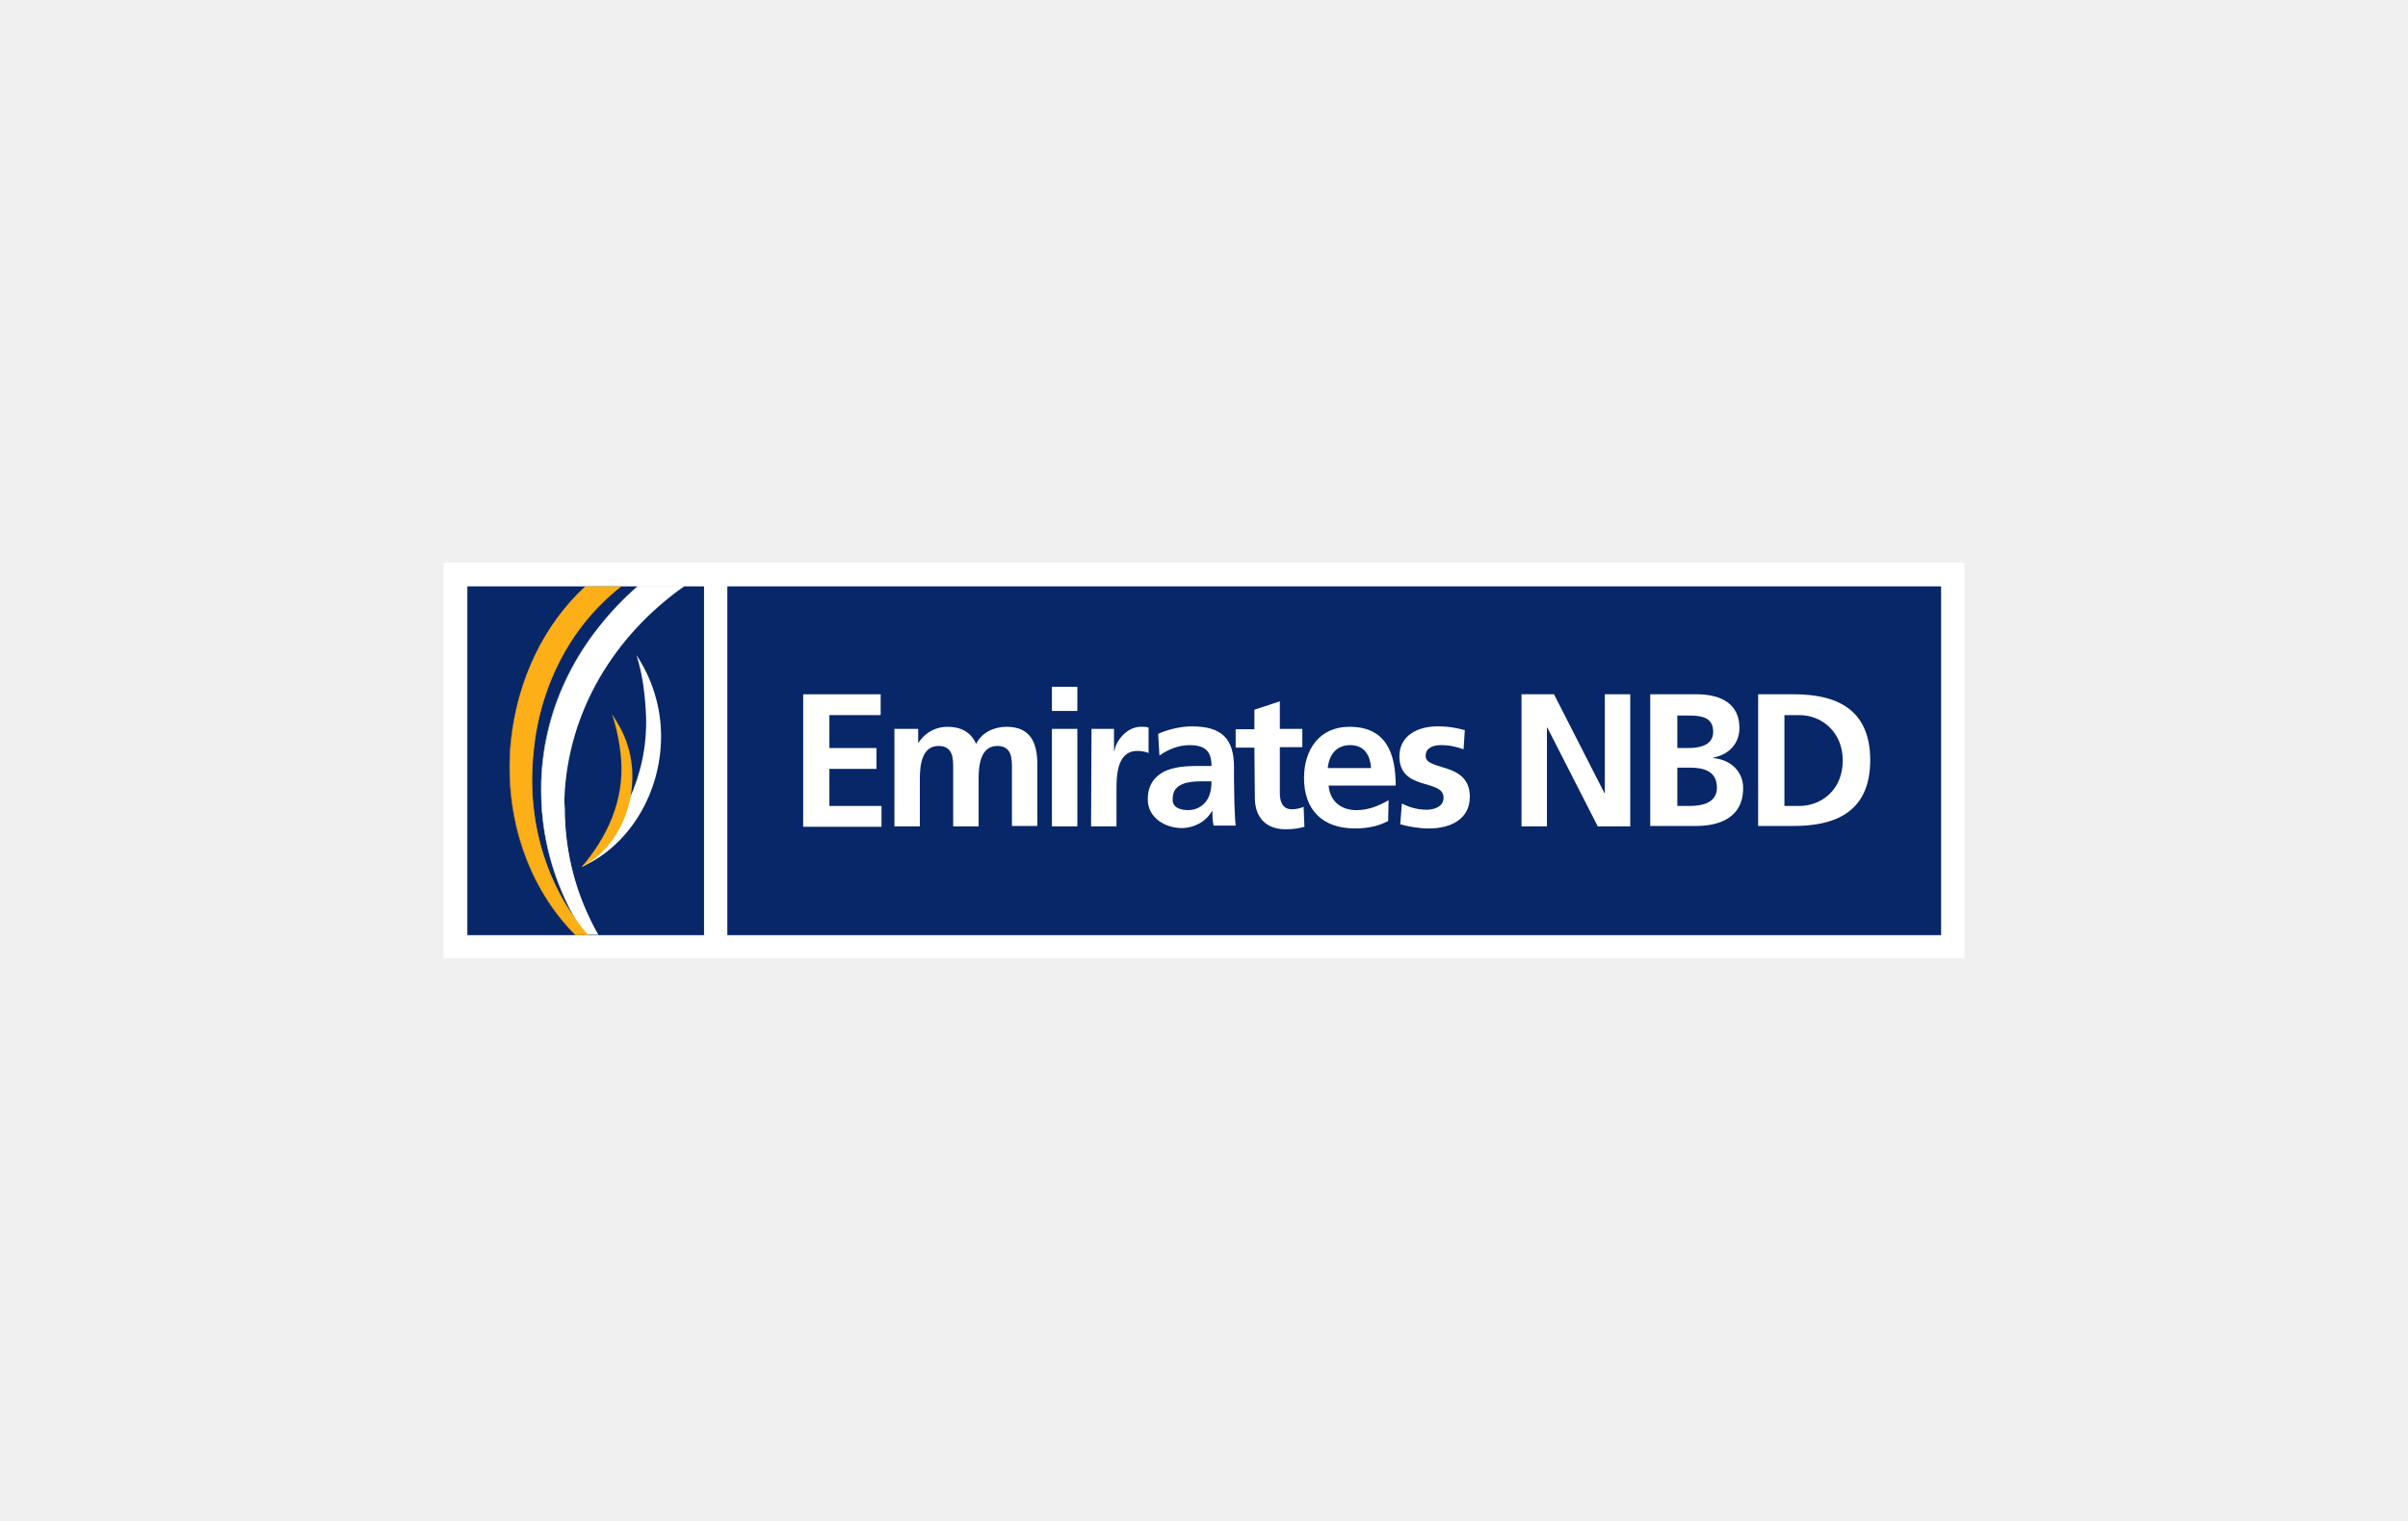
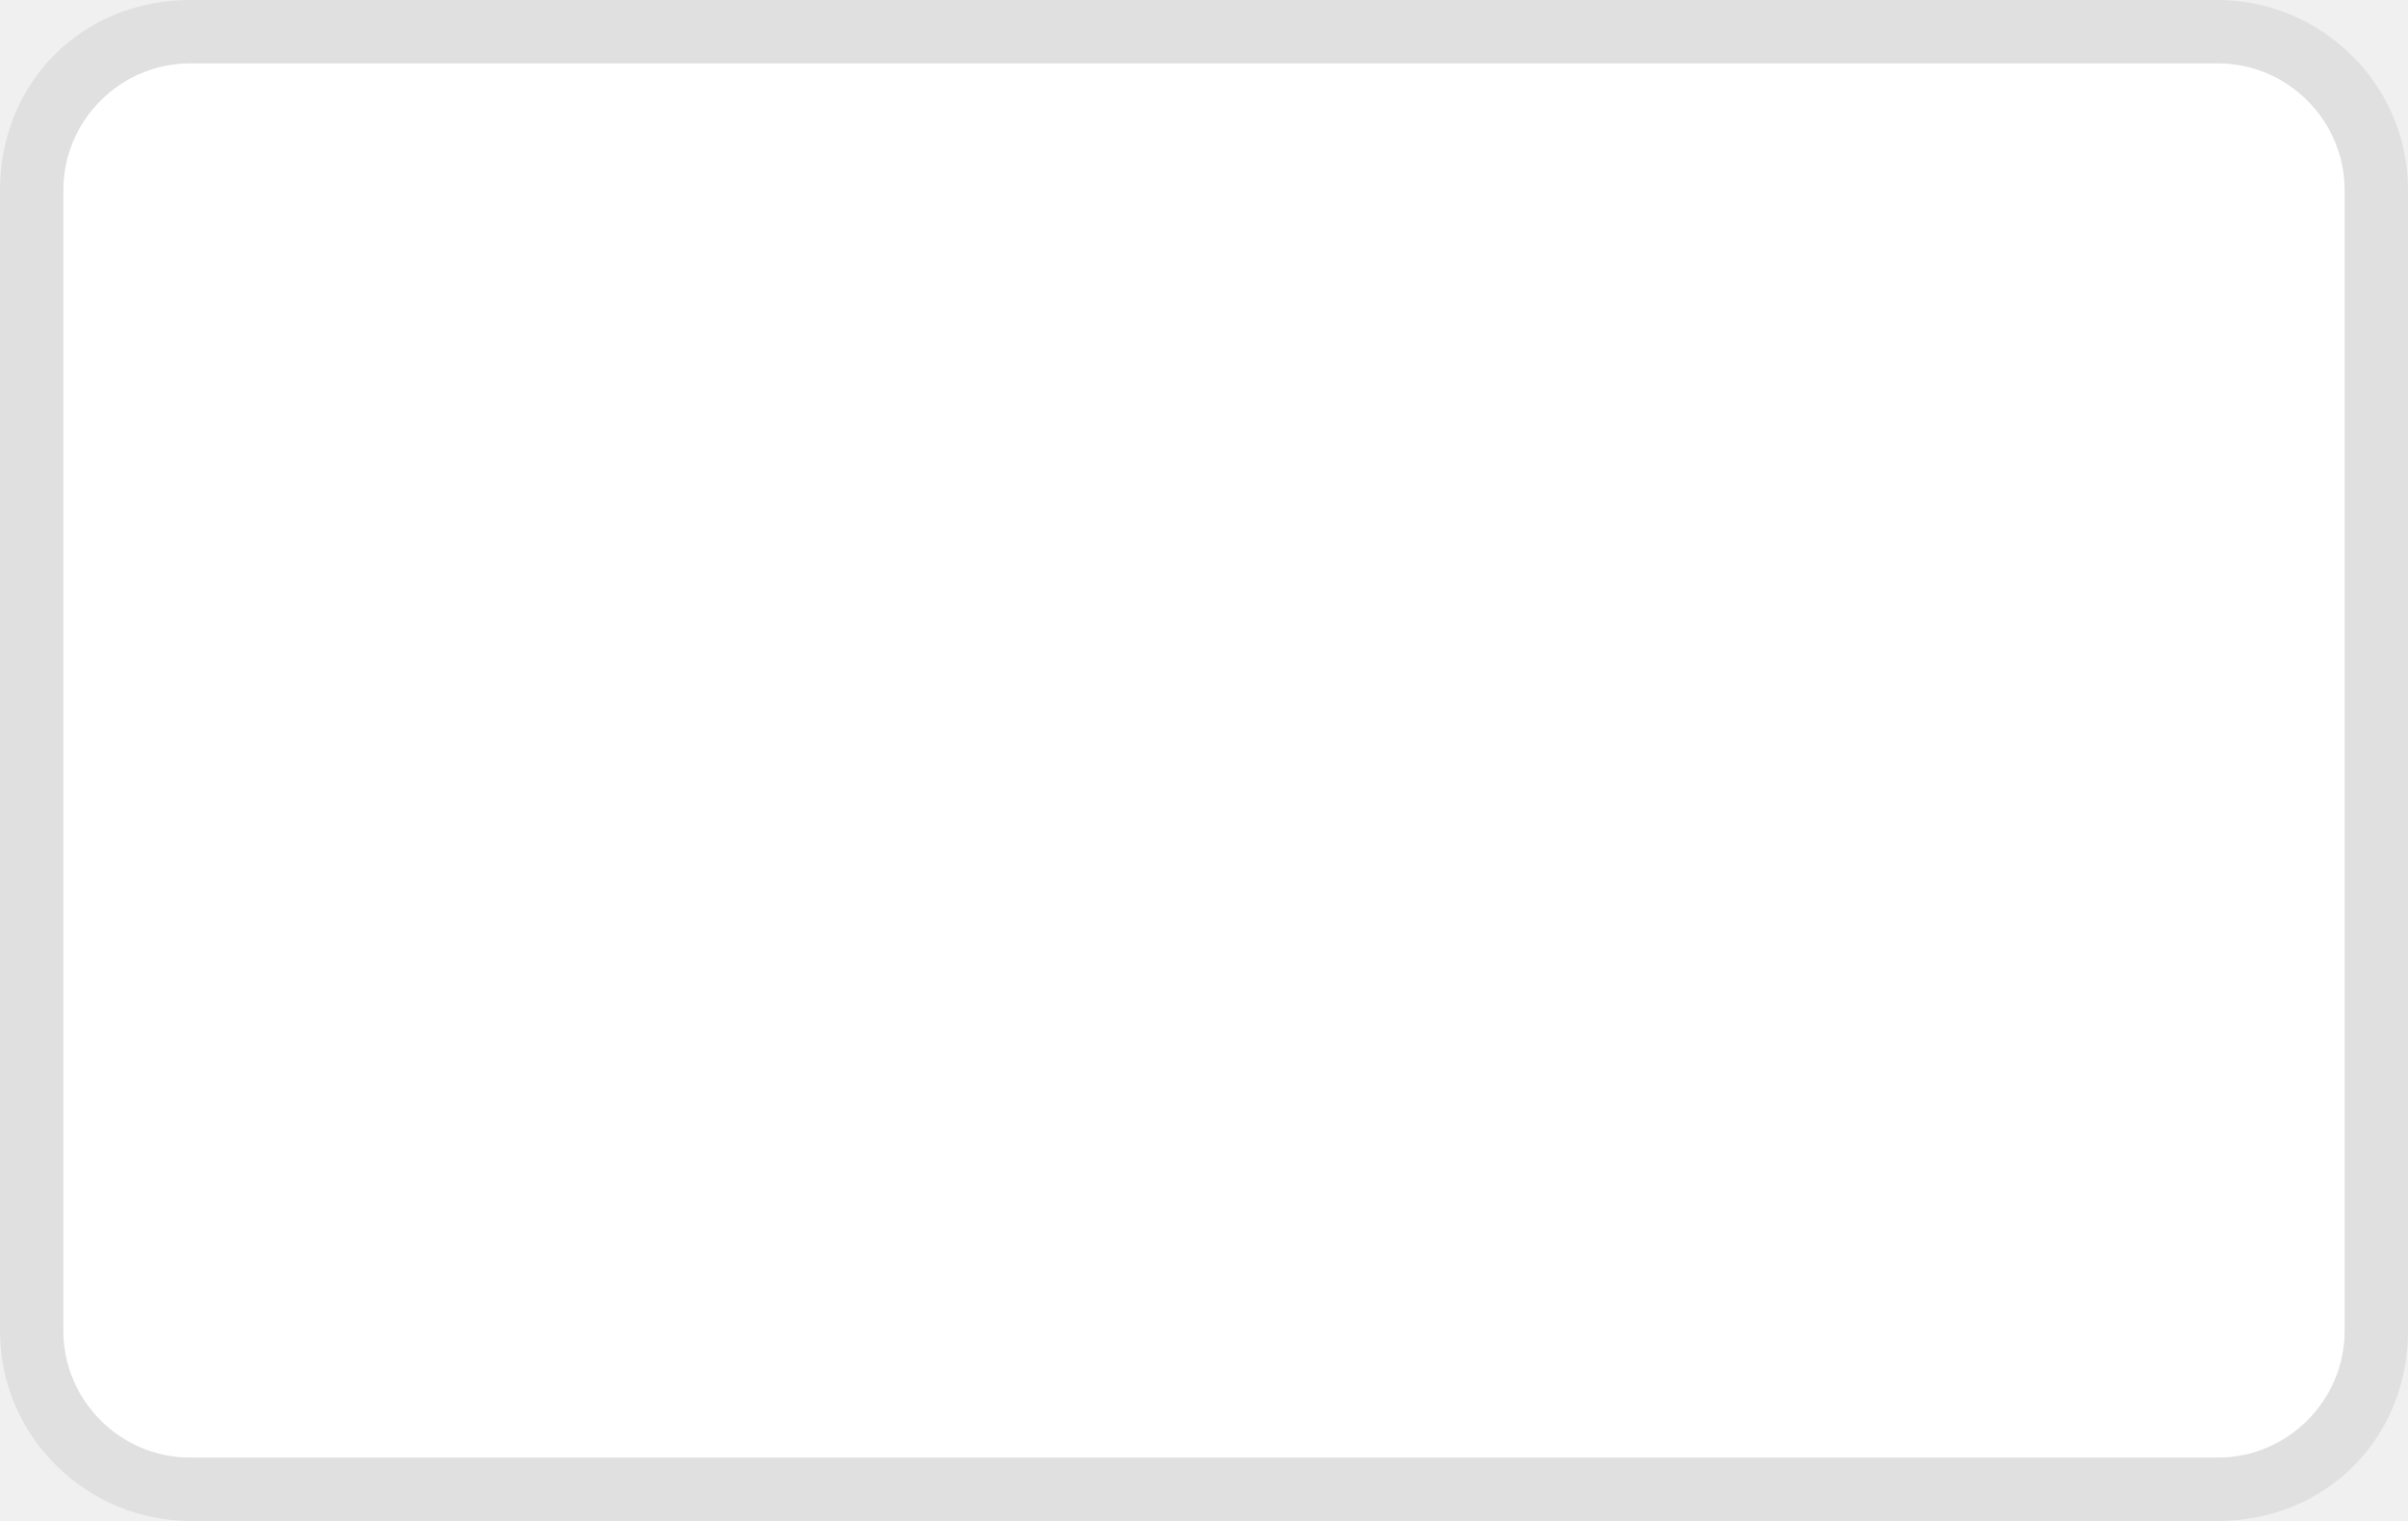
- <svg xmlns="http://www.w3.org/2000/svg" xml:space="preserve" role="img" id="pi-nbd-Layer_1" width="38" height="24" x="0" y="0" aria-labelledby="pi-nbd" style="enable-background:new 0 0 512 512" version="1.1" viewBox="0 0 512 512">
+ <svg xmlns="http://www.w3.org/2000/svg" xml:space="preserve" role="img" id="pi-nbd-Layer_1" width="38" height="24" x="0" y="0" aria-labelledby="pi-nbd" style="enable-background:new 0 0 512 512" version="1.1" viewBox="0 0 38 24">
+   <path fill="#000" opacity=".07" d="M35 0H3C1.3 0 0 1.3 0 3v18c0 1.7 1.4 3 3 3h32c1.7 0 3-1.3 3-3V3c0-1.7-1.4-3-3-3z" />
+   <path fill="#fff" d="M35 1c1.1 0 2 .9 2 2v18c0 1.1-.9 2-2 2H3c-1.1 0-2-.9-2-2V3c0-1.1.9-2 2-2h32" />
  <style>.st0{fill:#fff}.st1{fill:#072769}.st2{fill:#fcaf17}</style>
  <g id="pi-nbd-XMLID_1_">
    <path id="pi-nbd-XMLID_2_" d="M0 189.39h512v133.12H0z" class="st0" />
    <path id="pi-nbd-XMLID_3_" d="M8 197.39h79.68V314.8H8z" class="st1" />
    <path id="pi-nbd-XMLID_4_" d="M95.53 197.39h408.62V314.8H95.53z" class="st1" />
    <path id="pi-nbd-XMLID_5_" d="M121.06 233.72h26.09v7.01h-17.26v11.08h15.85v7.02h-15.85v12.48h17.54v7.01h-26.37z" class="st0" />
    <path id="pi-nbd-XMLID_6_" d="M151.78 245.36h8v4.63h.14c2.67-4.07 6.59-5.33 9.68-5.33 4.49 0 7.86 1.68 9.68 5.75 1.96-3.93 6.17-5.75 10.24-5.75 8.14 0 10.38 5.47 10.38 12.76v20.62h-8.56v-19.5c0-3.09 0-7.43-4.91-7.43-5.75 0-6.31 6.73-6.31 11.08v15.99h-8.56v-19.64c0-3.09 0-7.43-4.91-7.43-5.75 0-6.31 6.73-6.31 11.08v15.99h-8.56v-32.82z" class="st0" />
    <path id="pi-nbd-XMLID_7_" d="M204.8 231.19h8.56v8.14h-8.56v-8.14zm0 14.17h8.56v32.82h-8.56v-32.82z" class="st0" />
    <path id="pi-nbd-XMLID_10_" d="M218.13 245.36h7.57v7.43h.14c.42-3.09 3.93-8.14 8.98-8.14.84 0 1.68 0 2.52.28v8.56c-.84-.42-2.38-.7-3.79-.7-7.01 0-7.01 8.7-7.01 13.33v12.06h-8.56l.15-32.82z" class="st0" />
    <path id="pi-nbd-XMLID_11_" d="M240.57 247.04c3.37-1.54 7.72-2.52 11.36-2.52 9.96 0 14.17 4.07 14.17 13.75v4.21c0 3.23.14 5.75.14 8.14.14 2.52.14 4.77.42 7.29h-7.43c-.42-1.68-.42-3.93-.42-4.91h-.14c-1.96 3.65-6.17 5.75-10.1 5.75-5.75 0-11.5-3.51-11.5-9.68 0-4.91 2.38-7.72 5.61-9.4 3.23-1.54 7.43-1.82 11.08-1.82h4.77c0-5.19-2.38-7.01-7.43-7.01-3.65 0-7.15 1.4-10.1 3.51l-.43-7.31zm10.1 25.67c2.52 0 4.63-1.12 6.03-2.95 1.4-1.82 1.82-4.21 1.82-6.73h-3.65c-3.79 0-9.4.56-9.4 5.75-.27 2.81 2.11 3.93 5.2 3.93z" class="st0" />
    <path id="pi-nbd-XMLID_14_" d="M272.97 251.67h-6.31v-6.17h6.31v-6.59l8.56-2.81v9.26h7.57v6.17h-7.57v15.43c0 2.81.84 5.47 4.07 5.47 1.54 0 3.09-.42 3.93-.84l.28 6.73c-1.82.56-3.79.84-6.31.84-6.73 0-10.38-4.07-10.38-10.66l-.15-16.83z" class="st0" />
    <path id="pi-nbd-XMLID_15_" d="M318 276.36c-3.09 1.68-6.73 2.52-11.22 2.52-10.8 0-17.11-6.17-17.11-16.97 0-9.4 5.05-17.25 15.29-17.25 12.06 0 15.57 8.42 15.57 19.78h-22.58c.42 5.19 4.07 8.28 9.4 8.28 4.07 0 7.72-1.54 10.8-3.37l-.15 7.01zm-5.75-17.81c-.28-4.07-2.1-7.72-7.01-7.72-4.77 0-7.15 3.37-7.57 7.72h14.58z" class="st0" />
    <path id="pi-nbd-XMLID_18_" d="M343.39 252.23c-2.52-.84-4.49-1.4-7.72-1.4-2.38 0-5.05.84-5.05 3.65 0 5.19 14.87 1.82 14.87 13.75 0 7.72-6.73 10.66-13.75 10.66-3.23 0-6.59-.56-9.68-1.4l.56-7.01c2.67 1.4 5.47 2.1 8.42 2.1 2.1 0 5.61-.84 5.61-4.07 0-6.45-14.87-2.1-14.87-13.89 0-7.01 6.17-10.1 12.76-10.1 4.07 0 6.59.56 9.26 1.26l-.41 6.45z" class="st0" />
    <path id="pi-nbd-XMLID_19_" d="M362.89 233.72h10.94l16.97 33.24h.14v-33.24h8.56v44.46h-10.94l-16.97-33.24h-.14v33.24h-8.56z" class="st0" />
    <path id="pi-nbd-XMLID_20_" d="M406.37 233.72h15.57c5.75 0 14.31 1.68 14.31 11.36 0 5.19-3.51 8.98-8.84 9.96v.14c6.03.56 10.1 4.63 10.1 10.1 0 11.22-10.1 12.76-15.71 12.76h-15.57v-44.33h.14zm8.98 18.09H419c3.79 0 8.42-.84 8.42-5.47 0-5.19-4.49-5.47-8.56-5.47h-3.51v10.94zm0 19.5h4.21c4.07 0 9.12-.98 9.12-6.17 0-5.75-4.77-6.73-9.12-6.73h-4.21v12.9z" class="st0" />
    <path id="pi-nbd-XMLID_24_" d="M442.56 233.72h12.06c13.61 0 25.67 4.49 25.67 22.16s-12.06 22.16-25.67 22.16h-12.06v-44.32zm8.84 37.59h5.05c7.43 0 14.59-5.47 14.59-15.29 0-9.68-7.15-15.29-14.59-15.29h-5.05v30.58z" class="st0" />
    <path id="pi-nbd-XMLID_27_" d="M40.68 268.79c1.12-29.18 16.69-54.71 40.26-71.4H65.37c-19.22 16.55-31.56 39.7-32.4 65.65-.7 18.8 4.77 36.47 14.59 51.62h4.49c-7.86-13.75-11.93-29.46-11.37-45.87z" class="st0" />
    <path id="pi-nbd-XMLID_28_" d="M40.68 268.79c1.12-29.18 16.69-54.71 40.26-71.4l.14-.14H65.37c-19.22 16.69-31.56 39.84-32.4 65.79v3.23c0 17.53 5.33 34.09 14.59 48.39h4.49c-7.29-12.91-11.22-27.35-11.22-42.64-.15-1.13-.15-2.11-.15-3.23-.14 1.12-.14 2.24-.14 3.23 0 15.29 4.07 29.74 11.36 42.64h-4.49c-9.26-14.31-14.59-30.86-14.59-48.39v-3.23c.84-25.95 13.19-48.96 32.4-65.51H80.8c-23.43 16.55-39 42.08-40.12 71.26z" class="st0" />
    <path id="pi-nbd-XMLID_29_" d="M59.9 197.39H47.7c-13.61 12.62-22.86 31-24.97 52.18-2.52 25.81 6.17 49.66 21.74 65.23h4.21c-13.47-15.43-20.9-37.59-18.38-61.3 2.1-23.71 13.61-43.77 29.6-56.11z" class="st2" />
    <path id="pi-nbd-XMLID_30_" d="M59.9 197.39H47.7c-13.61 12.62-22.86 31-25.11 52.18-.28 2.95-.42 6.03-.42 8.98 0 22.3 8.42 42.5 22.16 56.25h4.21c-11.78-13.47-18.94-32.12-18.94-52.46 0-2.95.14-5.89.42-8.84 2.38-23.71 13.89-43.77 29.88-56.11-15.99 12.34-27.49 32.4-29.74 56.11-.28 2.95-.42 5.89-.42 8.84 0 20.34 7.15 39 18.94 52.46h-4.21c-13.75-13.75-22.16-33.95-22.16-56.25 0-2.95.14-5.89.42-8.98 2.1-21.18 11.5-39.42 24.97-52.18h12.2z" class="st2" />
    <path id="pi-nbd-XMLID_31_" d="M73.22 247.88c0-10.1-3.09-19.5-8.28-27.35 2.1 6.59 2.95 13.61 3.23 20.9.56 20.06-8.56 37.03-21.6 50.36 15.99-7.15 26.65-24.83 26.65-43.91z" class="st0" />
    <path id="pi-nbd-XMLID_32_" d="M63.54 259.81c-.42-7.15-2.81-13.75-6.73-19.08 1.54 4.63 2.52 9.54 2.95 14.73 1.12 14.17-4.77 26.51-13.33 36.47 10.94-5.75 17.68-18.66 17.11-32.12z" class="st2" />
    <path id="pi-nbd-XMLID_33_" d="M63.54 259.81c-.28-7.15-2.81-13.75-6.73-19.08 1.54 4.63 2.52 9.54 2.95 14.73.14 1.26.14 2.38.14 3.51 0 12.62-5.61 23.85-13.47 32.82 10.38-5.61 17.11-17.53 17.11-30.44v-1.54 1.68c0 12.76-6.59 24.83-17.11 30.3 7.86-9.12 13.47-20.2 13.47-32.96 0-1.12 0-2.38-.14-3.51-.42-5.19-1.4-10.1-2.95-14.73 3.93 5.61 6.31 12.2 6.73 19.22z" class="st2" />
  </g>
</svg>
